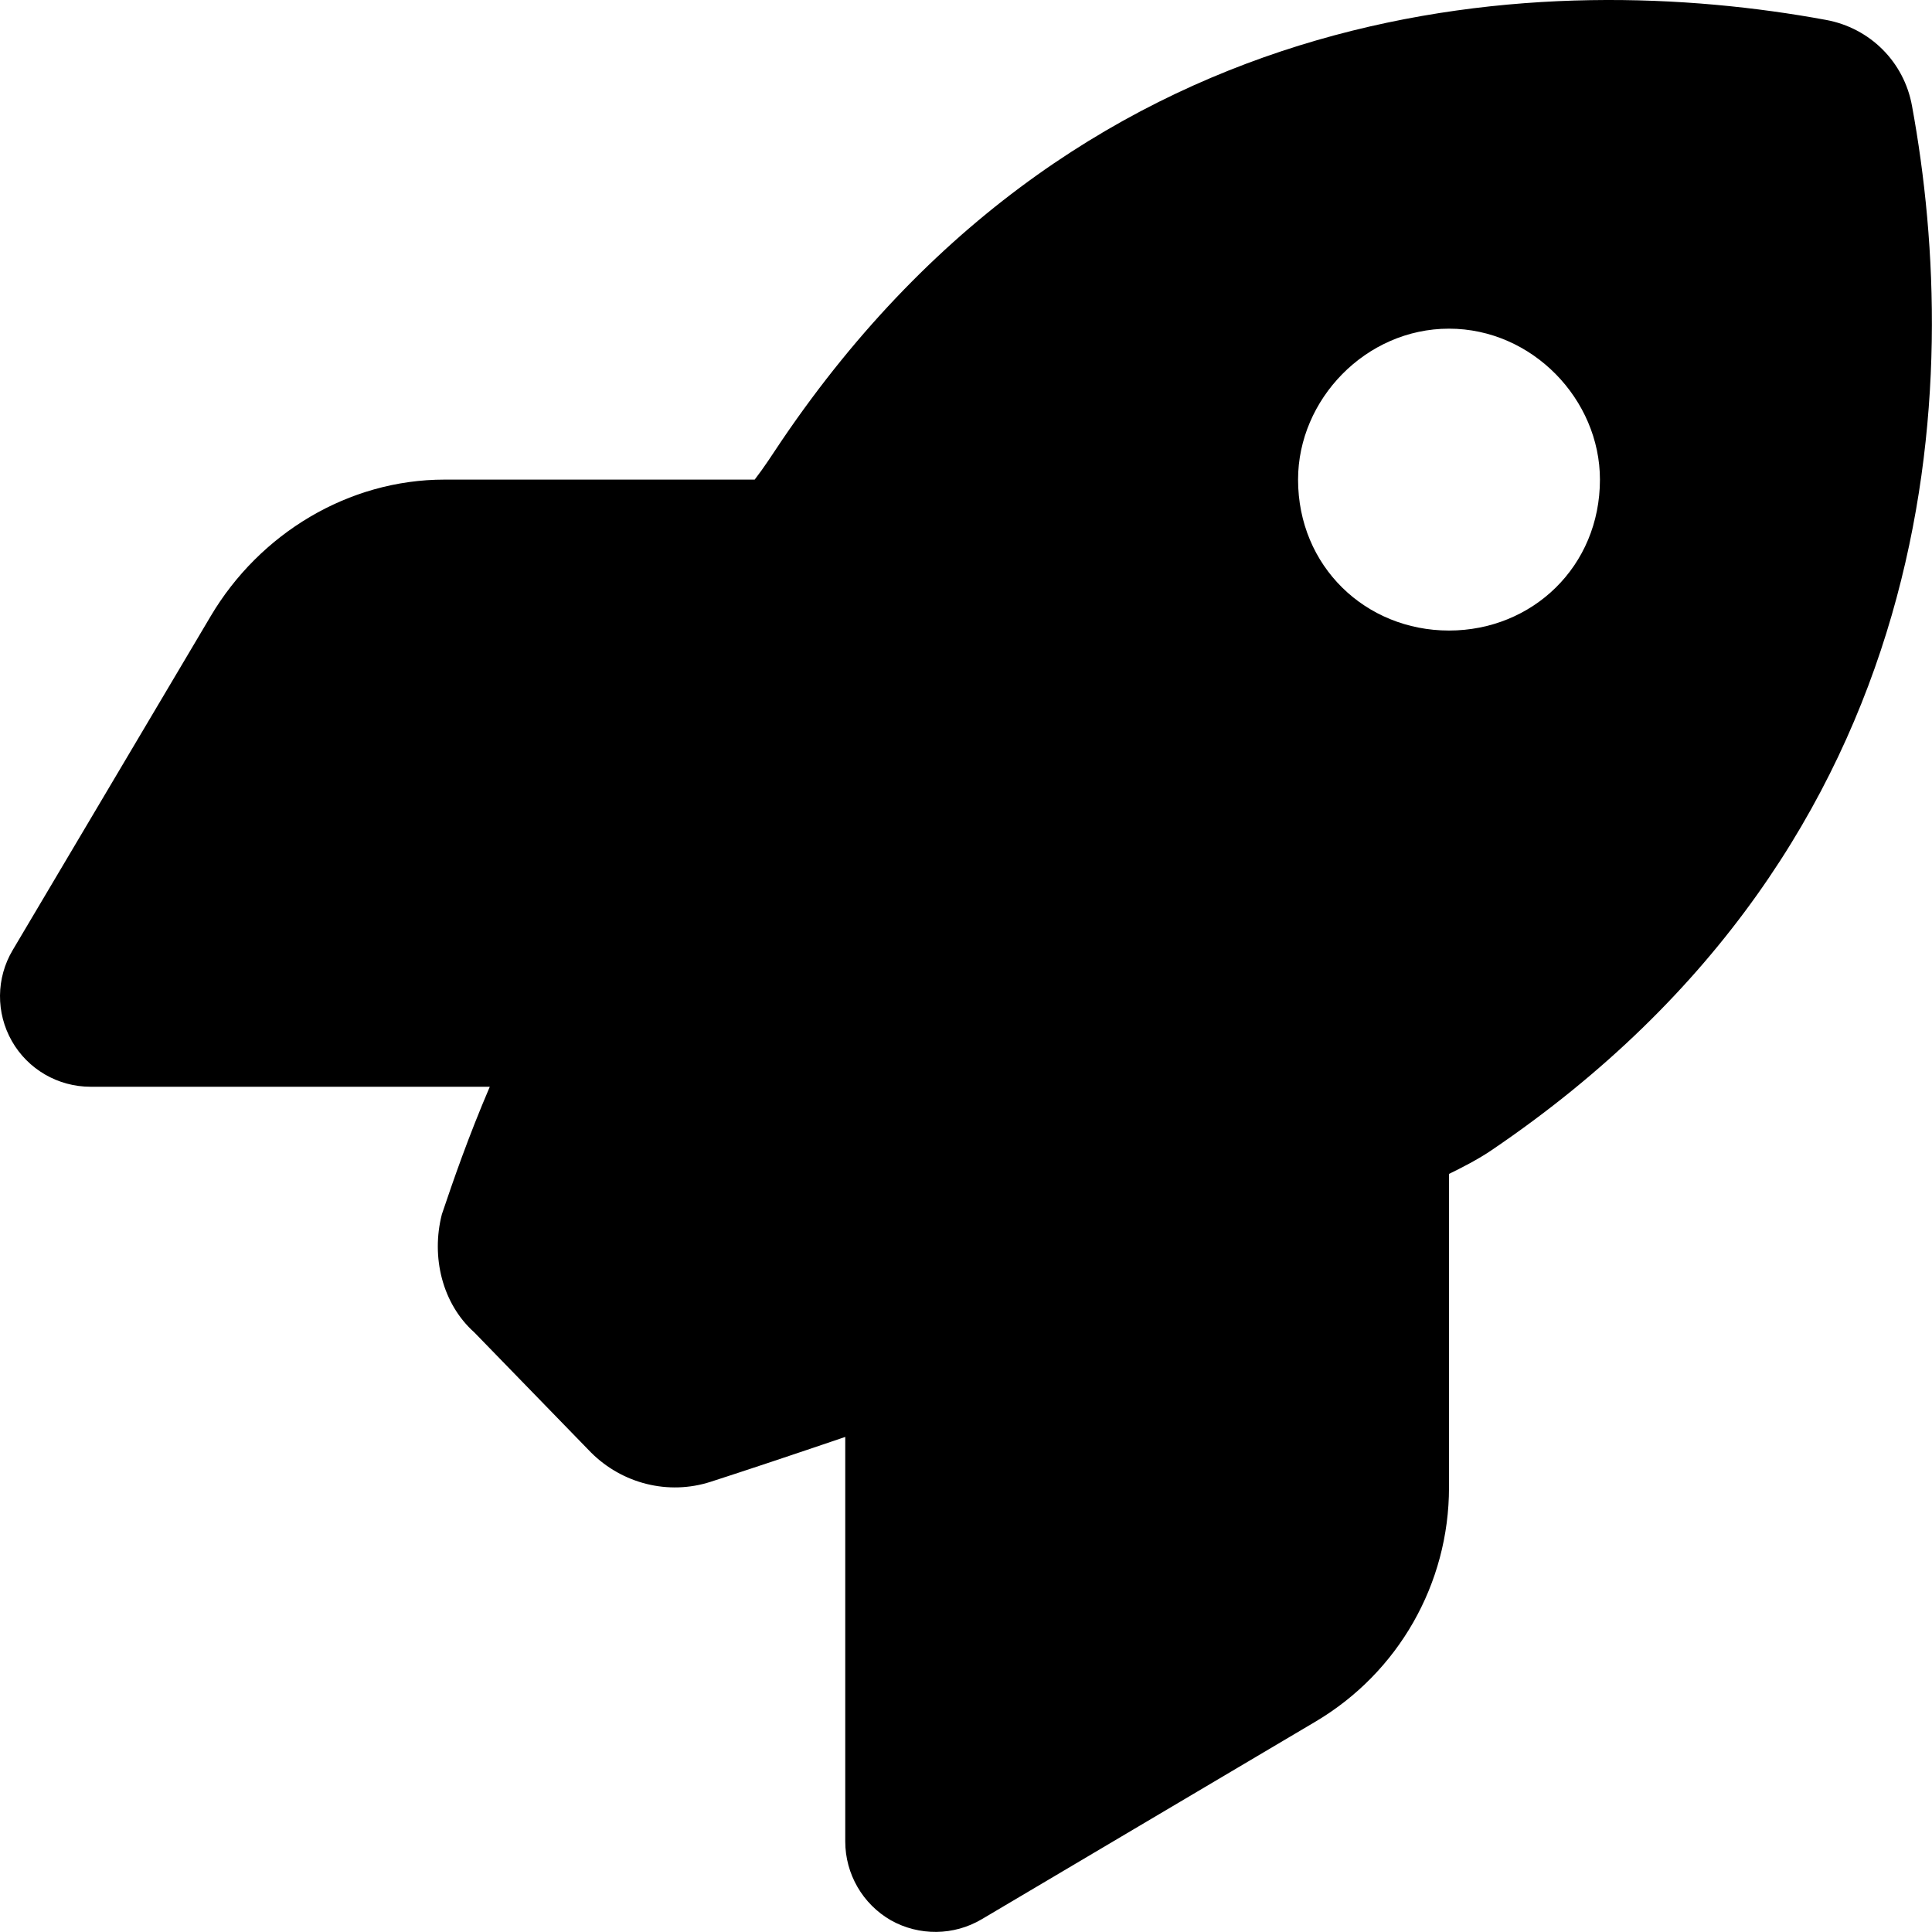
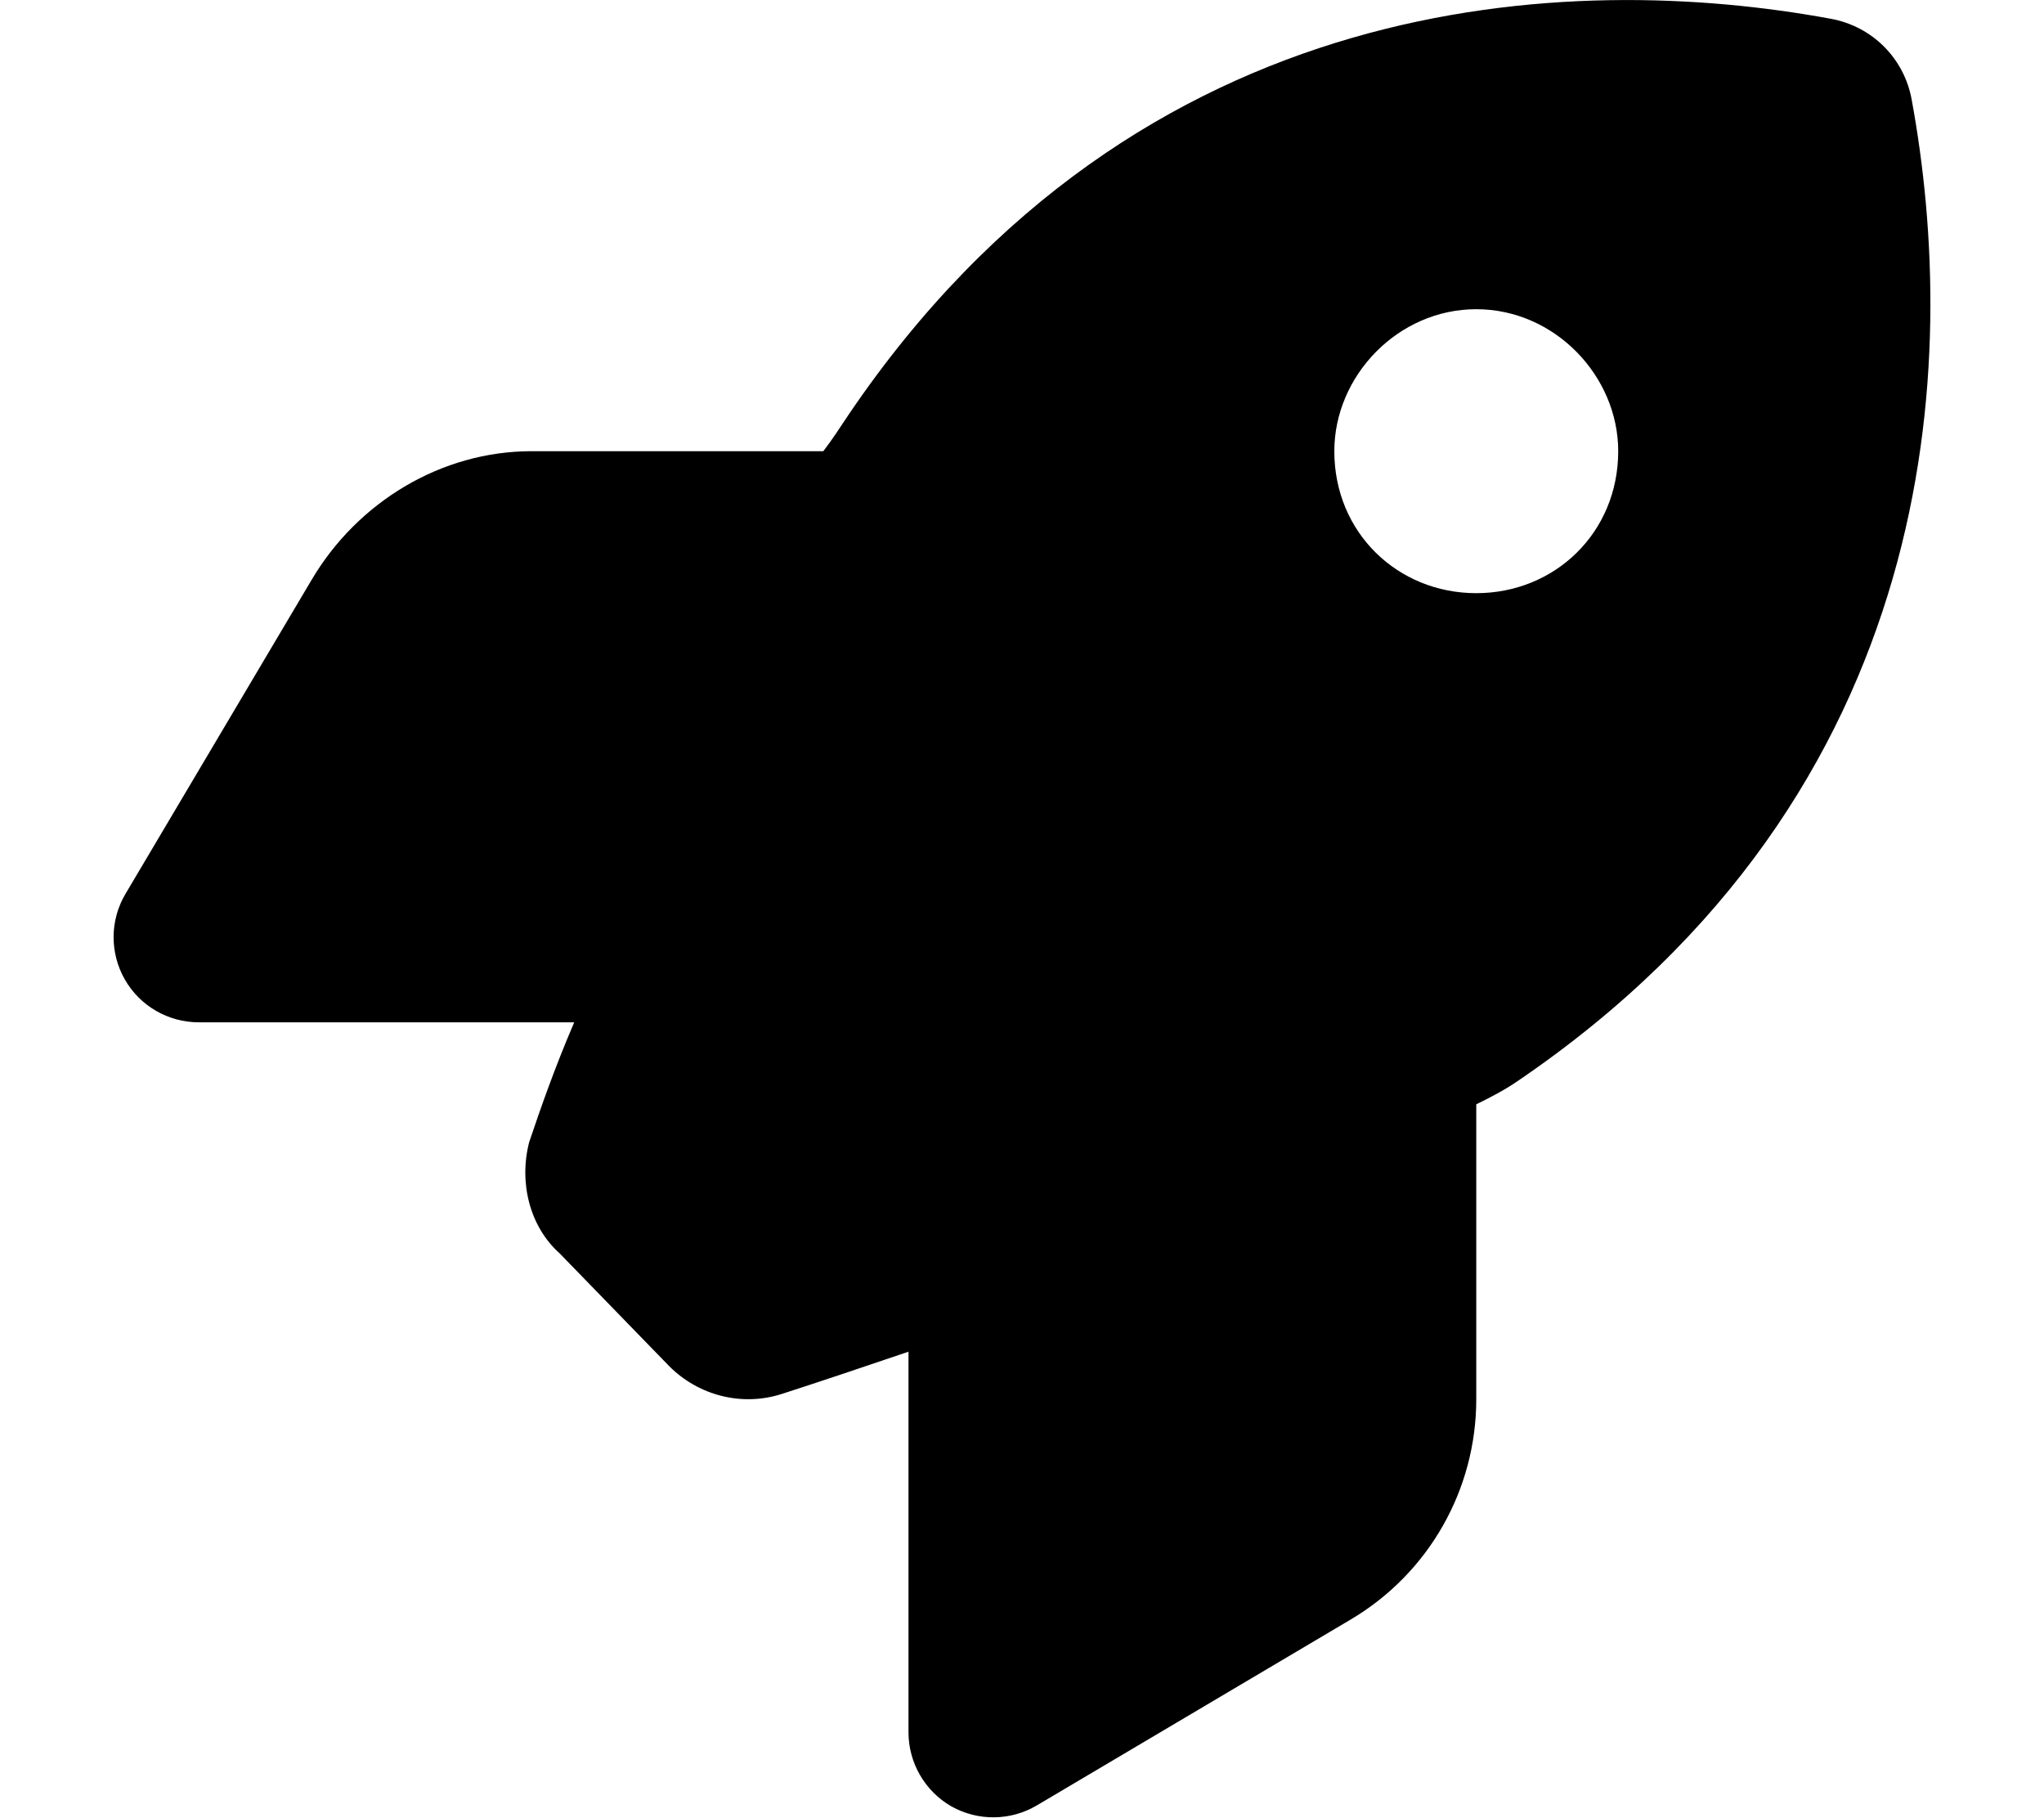
- <svg viewBox="0 0 512 512">
-   <path fill="currentColor" d="M156.6 384.9L125.7 353.1C117.2 345.5 114.2 333.1 117.1 321.8C120.1 312.9 124.1 301.3 129.8 288H24C15.38 288 7.414 283.4 3.146 275.9C-1.123 268.4-1.042 259.2 3.357 251.8L55.83 163.3C68.79 141.4 92.33 127.1 117.8 127.1H200C202.4 124 204.8 120.3 207.2 116.7C289.1-4.07 411.1-8.142 483.9 5.275C495.6 7.414 504.6 16.43 506.7 28.06C520.1 100.9 516.1 222.9 395.3 304.8C391.8 307.2 387.1 309.6 384 311.1V394.2C384 419.7 370.6 443.2 348.7 456.2L260.2 508.6C252.8 513 243.6 513.1 236.1 508.9C228.6 504.6 224 496.6 224 488V380.8C209.9 385.6 197.6 389.7 188.3 392.7C177.1 396.3 164.9 393.2 156.6 384.9V384.9zM384 167.1C406.1 167.1 424 150.1 424 127.1C424 105.9 406.1 87.1 384 87.1C361.9 87.1 344 105.9 344 127.1C344 150.1 361.9 167.1 384 167.1z" />
+ <svg xmlns="http://www.w3.org/2000/svg" viewBox="0 0 576 512" version="1.1" id="svg244" width="576" height="512">
+   <defs id="defs248" />
+   <path fill="currentColor" d="m 188.612,384.912 -30.9,-31.8 c -8.5,-7.6 -11.5,-20 -8.6,-31.3 3,-8.9 7,-20.5 12.7,-33.8 H 56.012 c -8.62,0 -16.586,-4.6 -20.854,-12.1 -4.269,-7.5 -4.188,-16.7 0.211,-24.1 l 52.473,-88.5 c 12.96,-21.9 36.5,-36.2 61.97,-36.2 h 82.2 c 2.4,-3.1 4.8,-6.8 7.2,-10.4 81.9,-120.77 203.9,-124.842 276.7,-111.425 11.7,2.139 20.7,11.155 22.8,22.785 13.4,72.84 9.4,194.84 -111.4,276.74 -3.5,2.4 -8.2,4.8 -11.3,6.3 v 83.1 c 0,25.5 -13.4,49 -35.3,62 l -88.5,52.4 c -7.4,4.4 -16.6,4.5 -24.1,0.3 -7.5,-4.3 -12.1,-12.3 -12.1,-20.9 v -107.2 c -14.1,4.8 -26.4,8.9 -35.7,11.9 -11.2,3.6 -23.4,0.5 -31.7,-7.8 z m 227.4,-217.8 c 22.1,0 40,-17 40,-40 0,-21.2 -17.9,-40 -40,-40 -22.1,0 -40,18.8 -40,40 0,23 17.9,40 40,40 z" id="path242" />
</svg>
